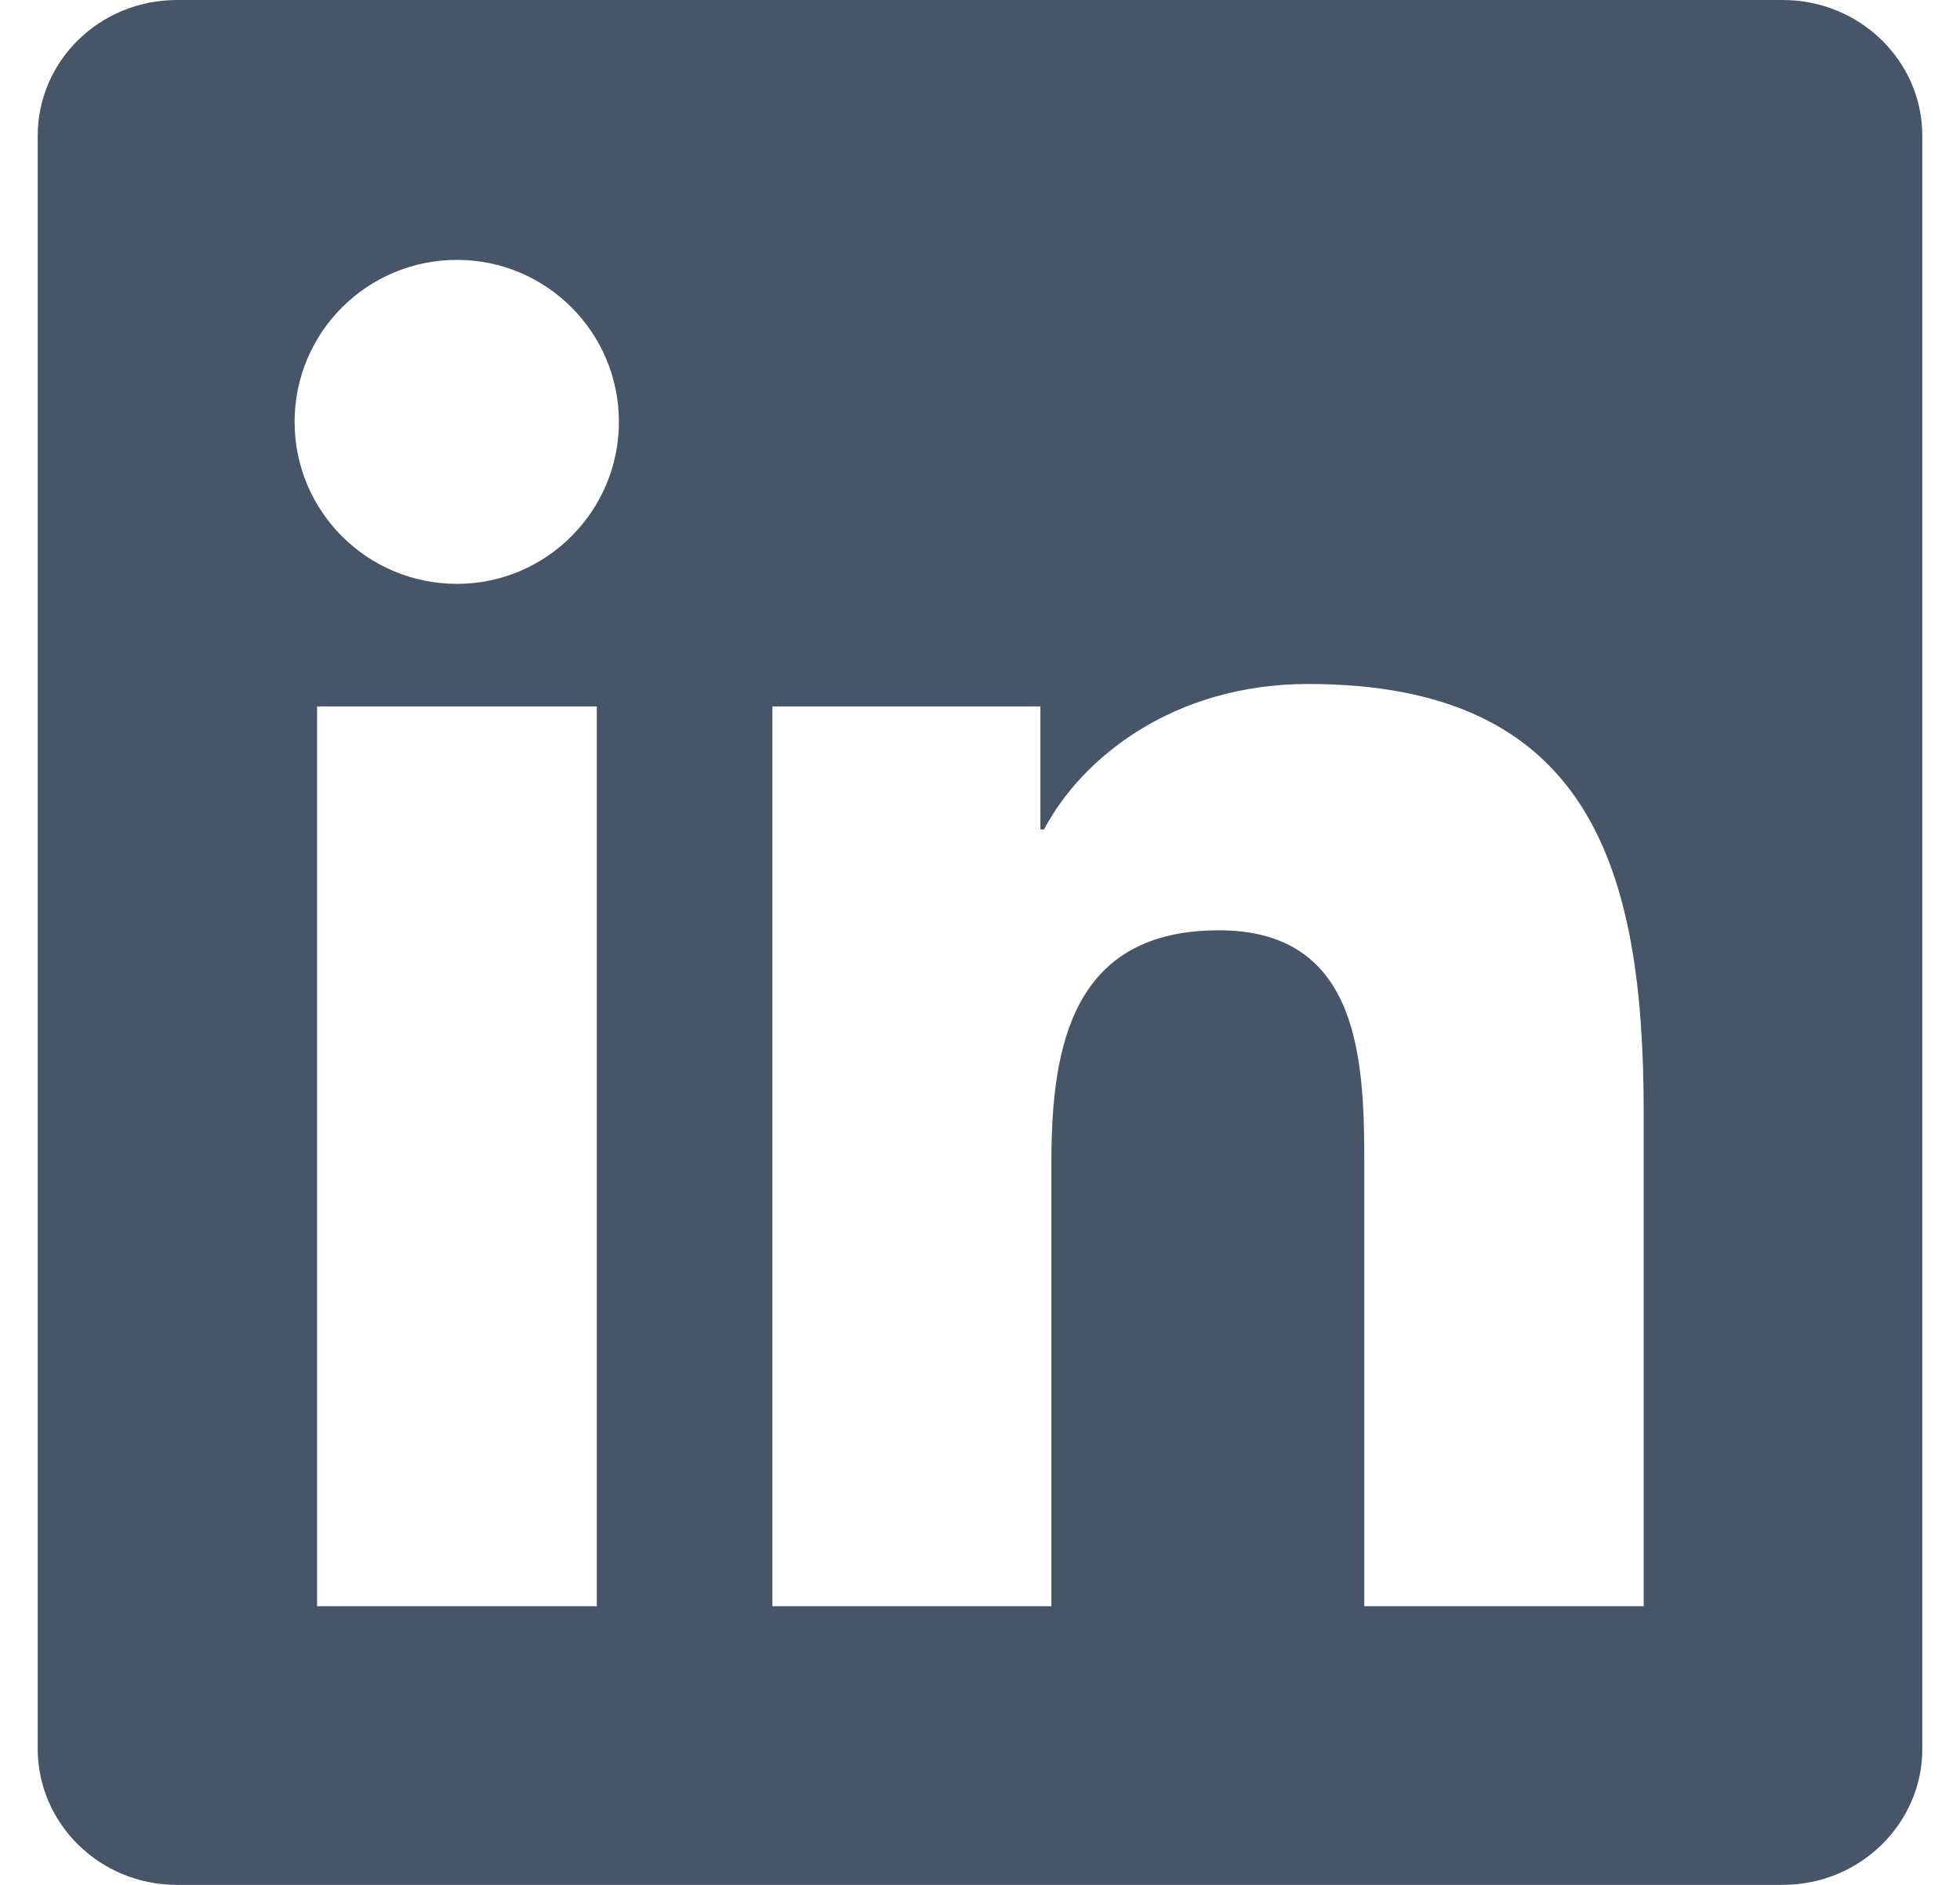
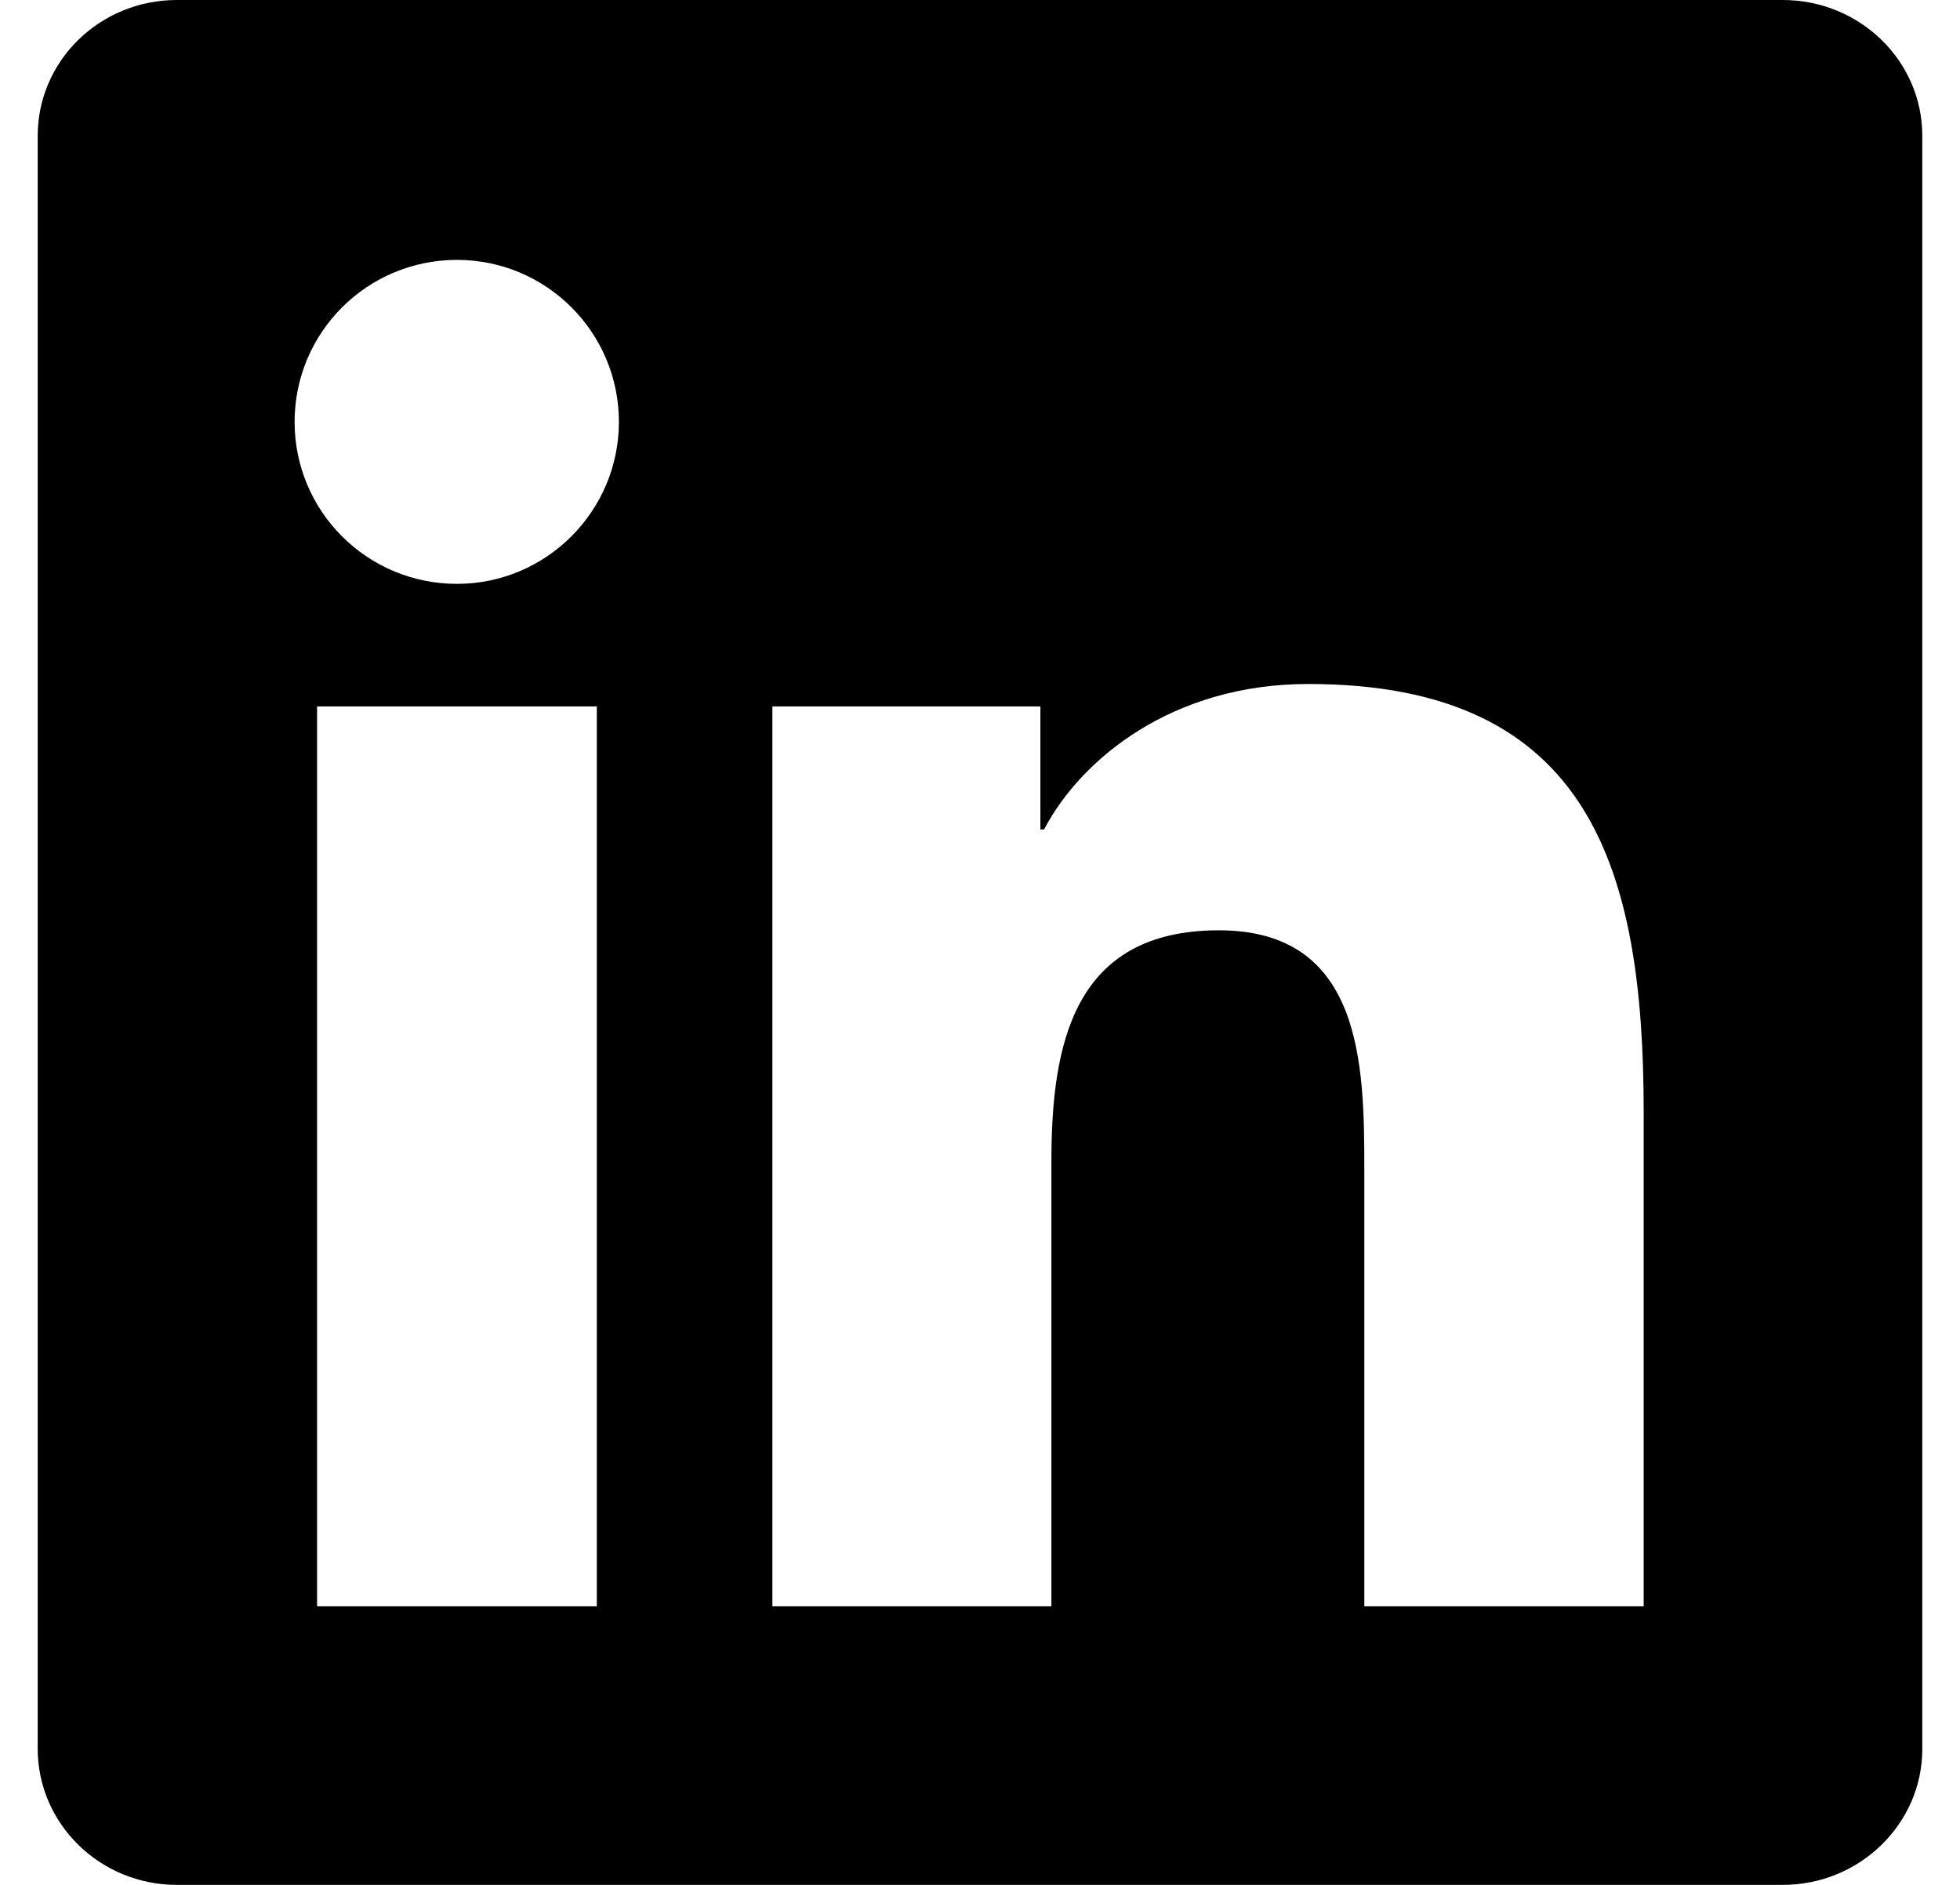
- <svg xmlns="http://www.w3.org/2000/svg" width="26" height="25" viewBox="0 0 26 25" fill="none">
-   <path d="M23.649 0H2.346C1.325 0 0.5 0.806 0.5 1.802V23.193C0.5 24.189 1.325 25 2.346 25H23.649C24.67 25 25.5 24.189 25.5 23.198V1.802C25.5 0.806 24.67 0 23.649 0ZM7.917 21.304H4.206V9.37H7.917V21.304ZM6.062 7.744C4.87 7.744 3.908 6.782 3.908 5.596C3.908 4.409 4.87 3.447 6.062 3.447C7.248 3.447 8.21 4.409 8.21 5.596C8.21 6.777 7.248 7.744 6.062 7.744ZM21.804 21.304H18.098V15.503C18.098 14.121 18.073 12.339 16.169 12.339C14.24 12.339 13.947 13.848 13.947 15.405V21.304H10.246V9.37H13.801V11.001H13.85C14.343 10.063 15.554 9.072 17.355 9.072C21.11 9.072 21.804 11.543 21.804 14.756V21.304V21.304Z" fill="#475569" />
+ <svg xmlns="http://www.w3.org/2000/svg" viewBox="0 0 26 25" width="26" height="25" fill="none">
+   <path fill="currentColor" d="M23.649 0H2.346C1.325 0 0.5 0.806 0.5 1.802V23.193C0.5 24.189 1.325 25 2.346 25H23.649C24.67 25 25.5 24.189 25.5 23.198V1.802C25.5 0.806 24.67 0 23.649 0ZM7.917 21.304H4.206V9.37H7.917V21.304ZM6.062 7.744C4.87 7.744 3.908 6.782 3.908 5.596C3.908 4.409 4.87 3.447 6.062 3.447C7.248 3.447 8.21 4.409 8.21 5.596C8.21 6.777 7.248 7.744 6.062 7.744ZM21.804 21.304H18.098V15.503C18.098 14.121 18.073 12.339 16.169 12.339C14.24 12.339 13.947 13.848 13.947 15.405V21.304H10.246V9.37H13.801V11.001H13.85C14.343 10.063 15.554 9.072 17.355 9.072C21.11 9.072 21.804 11.543 21.804 14.756V21.304V21.304Z" />
</svg>
